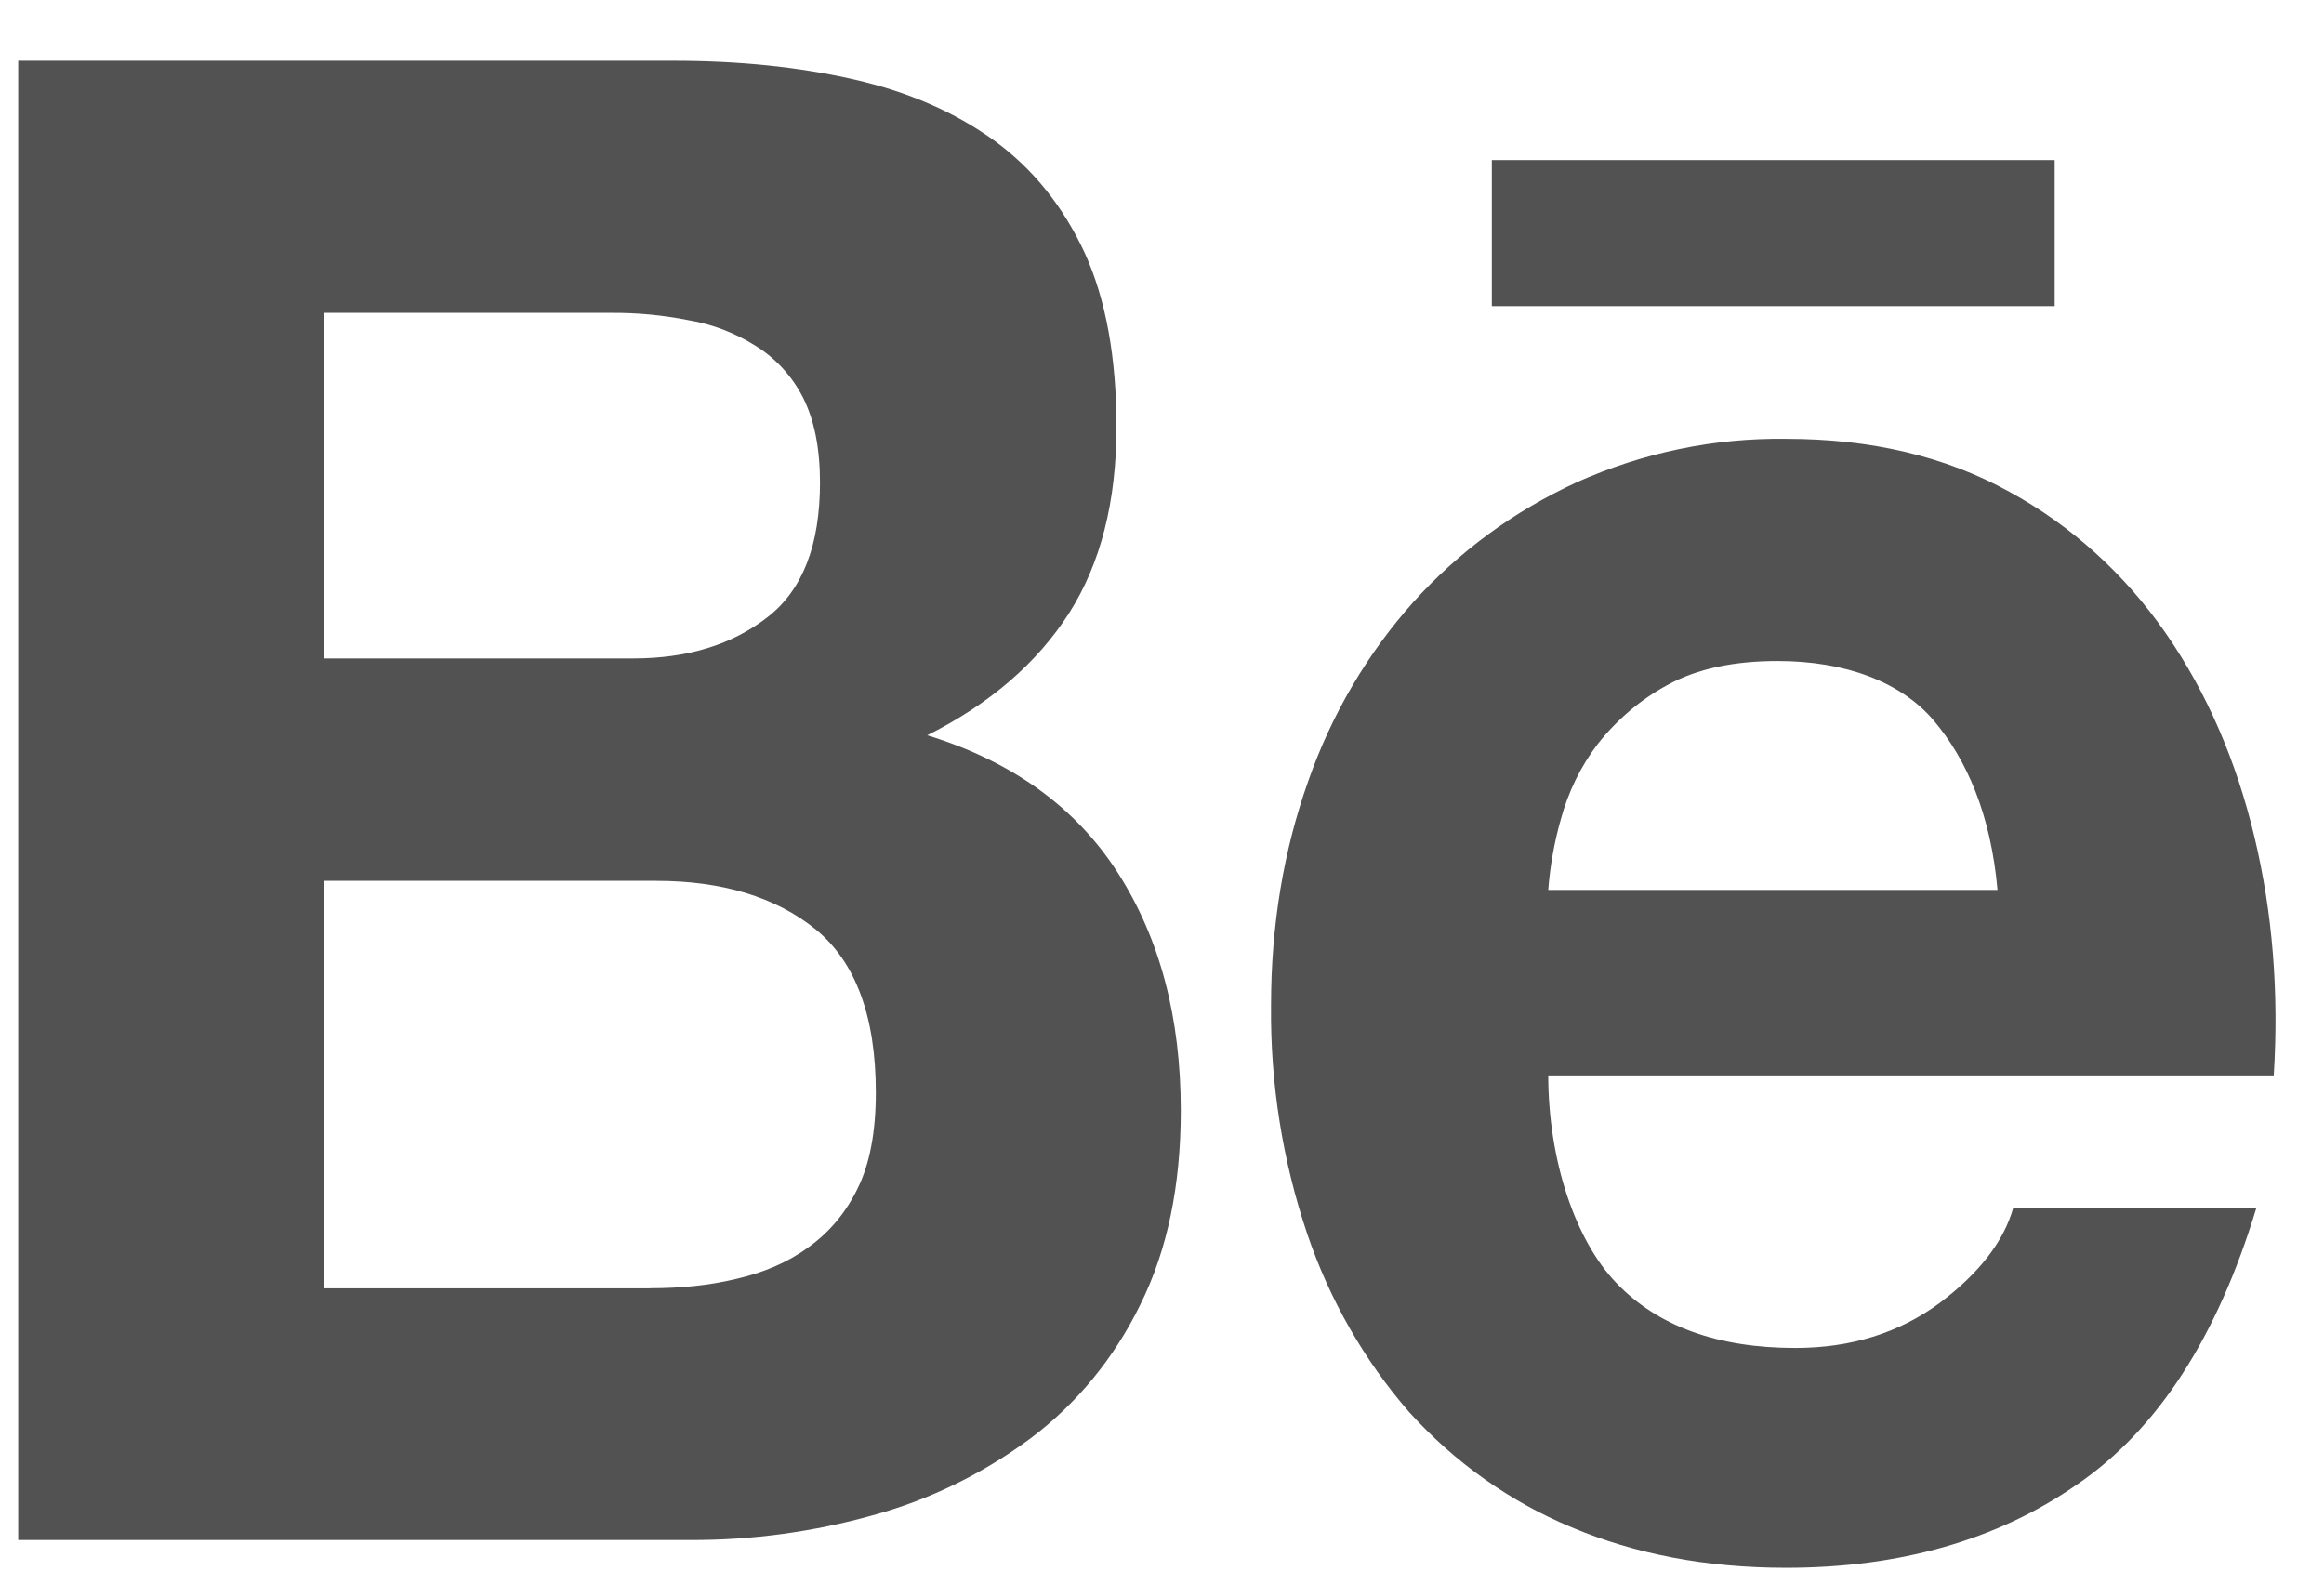
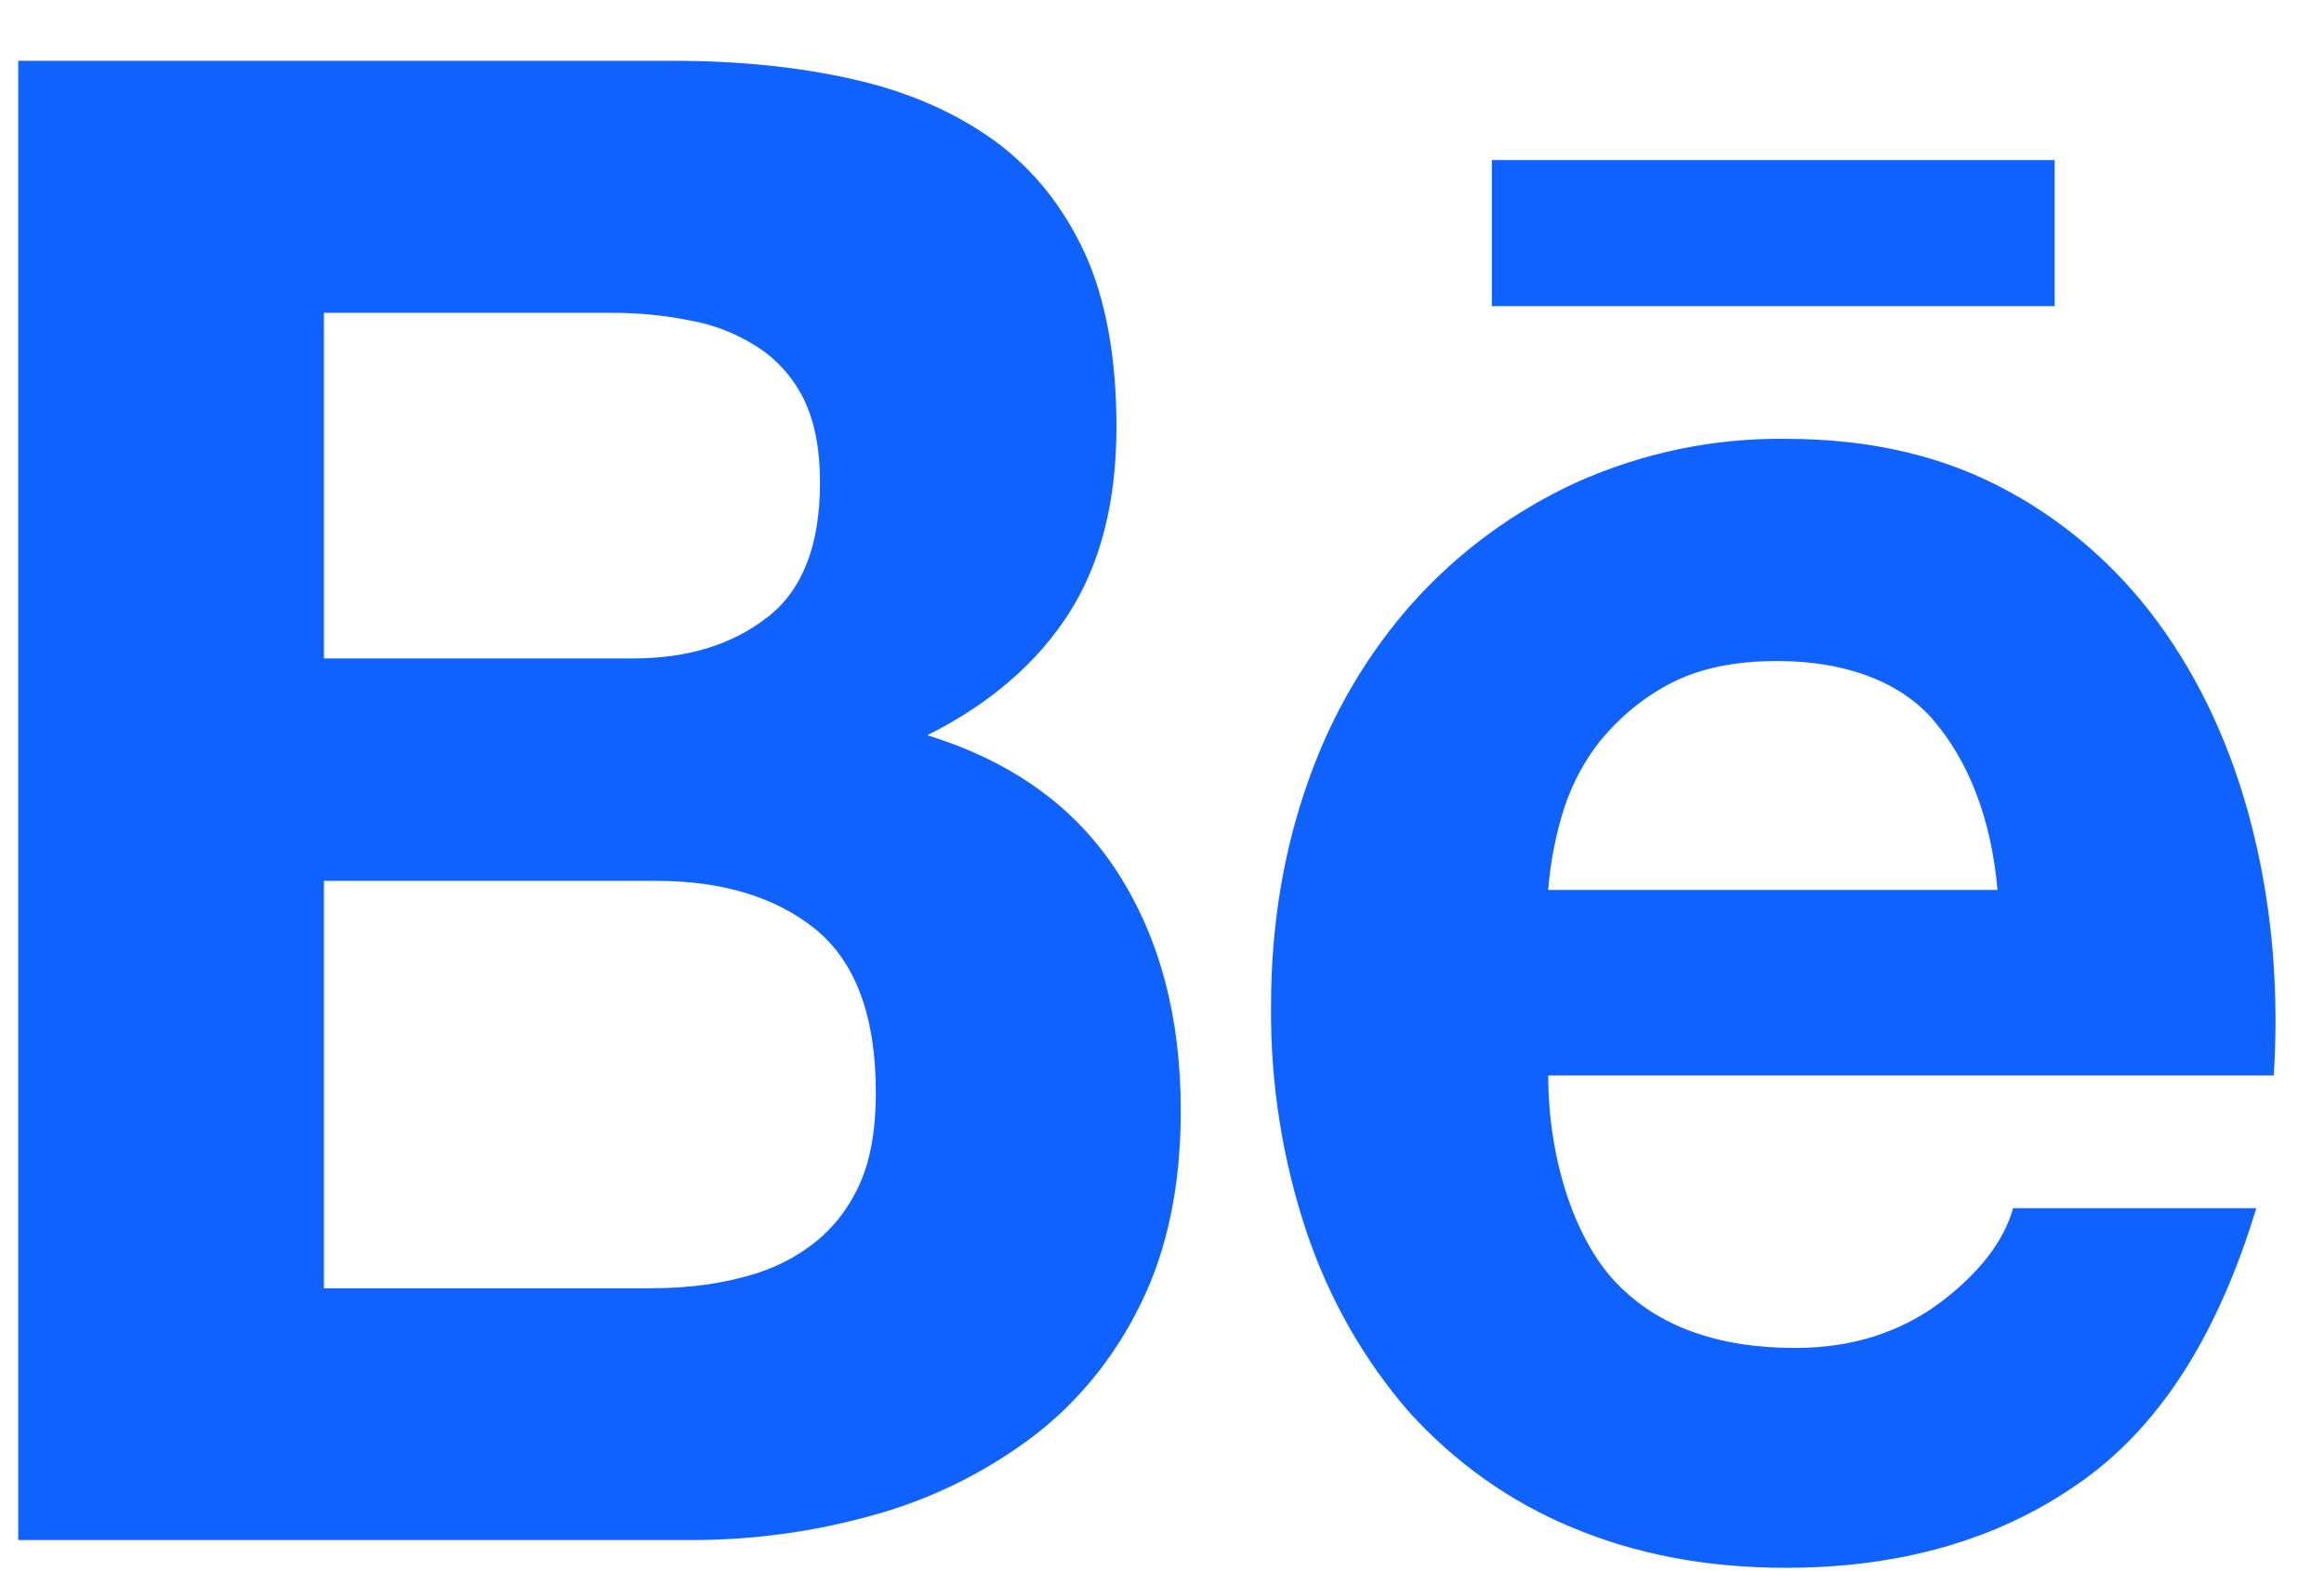
<svg xmlns="http://www.w3.org/2000/svg" width="37" height="25" viewBox="0 0 37 25" fill="none">
-   <path d="M10.713 0.968C11.771 0.968 12.723 1.066 13.596 1.265C14.463 1.462 15.203 1.787 15.828 2.237C16.445 2.687 16.926 3.284 17.273 4.034C17.608 4.774 17.775 5.701 17.775 6.795C17.775 7.982 17.524 8.973 17.019 9.764C16.511 10.556 15.762 11.205 14.763 11.706C16.123 12.125 17.131 12.858 17.799 13.899C18.471 14.95 18.799 16.207 18.799 17.681C18.799 18.877 18.585 19.905 18.156 20.768C17.742 21.618 17.142 22.35 16.407 22.9C15.645 23.465 14.794 23.88 13.894 24.125C12.951 24.389 11.979 24.521 11.004 24.519H0.29V0.968H10.713ZM10.082 10.483C10.945 10.483 11.659 10.265 12.223 9.823C12.784 9.387 13.055 8.667 13.055 7.682C13.055 7.134 12.963 6.683 12.784 6.328C12.609 5.988 12.35 5.705 12.035 5.509C11.705 5.301 11.341 5.161 10.963 5.098C10.55 5.016 10.131 4.977 9.711 4.981H5.157V10.483H10.082ZM10.354 20.51C10.833 20.51 11.29 20.466 11.719 20.362C12.152 20.263 12.536 20.102 12.863 19.863C13.19 19.633 13.459 19.321 13.653 18.923C13.849 18.529 13.944 18.014 13.944 17.396C13.944 16.183 13.623 15.319 12.987 14.797C12.349 14.28 11.494 14.024 10.447 14.024H5.157V20.512H10.354V20.51ZM25.738 20.431C26.397 21.116 27.347 21.461 28.583 21.461C29.468 21.461 30.233 21.222 30.878 20.747C31.514 20.27 31.902 19.761 32.051 19.235H35.922C35.3 21.287 34.358 22.753 33.068 23.635C31.794 24.521 30.244 24.961 28.434 24.961C27.173 24.961 26.038 24.745 25.021 24.316C24.045 23.911 23.163 23.286 22.436 22.483C21.721 21.661 21.169 20.695 20.811 19.641C20.418 18.476 20.223 17.245 20.236 16.006C20.236 14.732 20.436 13.54 20.827 12.439C21.199 11.376 21.77 10.403 22.505 9.582C23.232 8.778 24.094 8.145 25.098 7.68C26.154 7.207 27.29 6.971 28.436 6.987C29.79 6.987 30.974 7.266 31.99 7.829C32.976 8.366 33.831 9.141 34.487 10.091C35.139 11.034 35.604 12.116 35.893 13.327C36.182 14.537 36.283 15.8 36.2 17.122H24.649C24.651 18.47 25.077 19.746 25.738 20.431ZM30.788 11.473C30.266 10.857 29.382 10.524 28.301 10.524C27.599 10.524 27.018 10.648 26.551 10.904C26.124 11.134 25.746 11.454 25.438 11.844C25.168 12.198 24.967 12.607 24.849 13.046C24.745 13.412 24.678 13.788 24.649 14.169H31.802C31.697 12.975 31.313 12.093 30.788 11.473ZM23.751 2.549H32.712V4.874H23.751V2.549Z" fill="#525252" />
+   <path d="M10.713 0.968C11.771 0.968 12.723 1.066 13.596 1.265C14.463 1.462 15.203 1.787 15.828 2.237C16.445 2.687 16.926 3.284 17.273 4.034C17.608 4.774 17.775 5.701 17.775 6.795C17.775 7.982 17.524 8.973 17.019 9.764C16.511 10.556 15.762 11.205 14.763 11.706C16.123 12.125 17.131 12.858 17.799 13.899C18.471 14.95 18.799 16.207 18.799 17.681C18.799 18.877 18.585 19.905 18.156 20.768C17.742 21.618 17.142 22.35 16.407 22.9C15.645 23.465 14.794 23.88 13.894 24.125C12.951 24.389 11.979 24.521 11.004 24.519H0.29V0.968H10.713ZM10.082 10.483C10.945 10.483 11.659 10.265 12.223 9.823C12.784 9.387 13.055 8.667 13.055 7.682C13.055 7.134 12.963 6.683 12.784 6.328C12.609 5.988 12.35 5.705 12.035 5.509C11.705 5.301 11.341 5.161 10.963 5.098C10.55 5.016 10.131 4.977 9.711 4.981H5.157V10.483H10.082ZM10.354 20.51C10.833 20.51 11.29 20.466 11.719 20.362C12.152 20.263 12.536 20.102 12.863 19.863C13.19 19.633 13.459 19.321 13.653 18.923C13.849 18.529 13.944 18.014 13.944 17.396C13.944 16.183 13.623 15.319 12.987 14.797C12.349 14.28 11.494 14.024 10.447 14.024H5.157V20.512H10.354V20.51ZM25.738 20.431C26.397 21.116 27.347 21.461 28.583 21.461C29.468 21.461 30.233 21.222 30.878 20.747C31.514 20.27 31.902 19.761 32.051 19.235H35.922C35.3 21.287 34.358 22.753 33.068 23.635C31.794 24.521 30.244 24.961 28.434 24.961C27.173 24.961 26.038 24.745 25.021 24.316C24.045 23.911 23.163 23.286 22.436 22.483C21.721 21.661 21.169 20.695 20.811 19.641C20.418 18.476 20.223 17.245 20.236 16.006C20.236 14.732 20.436 13.54 20.827 12.439C21.199 11.376 21.77 10.403 22.505 9.582C23.232 8.778 24.094 8.145 25.098 7.68C26.154 7.207 27.29 6.971 28.436 6.987C29.79 6.987 30.974 7.266 31.99 7.829C32.976 8.366 33.831 9.141 34.487 10.091C35.139 11.034 35.604 12.116 35.893 13.327C36.182 14.537 36.283 15.8 36.2 17.122H24.649C24.651 18.47 25.077 19.746 25.738 20.431ZM30.788 11.473C30.266 10.857 29.382 10.524 28.301 10.524C27.599 10.524 27.018 10.648 26.551 10.904C26.124 11.134 25.746 11.454 25.438 11.844C25.168 12.198 24.967 12.607 24.849 13.046C24.745 13.412 24.678 13.788 24.649 14.169H31.802C31.697 12.975 31.313 12.093 30.788 11.473ZM23.751 2.549H32.712V4.874H23.751V2.549Z" fill="#0F62FE" />
</svg>
